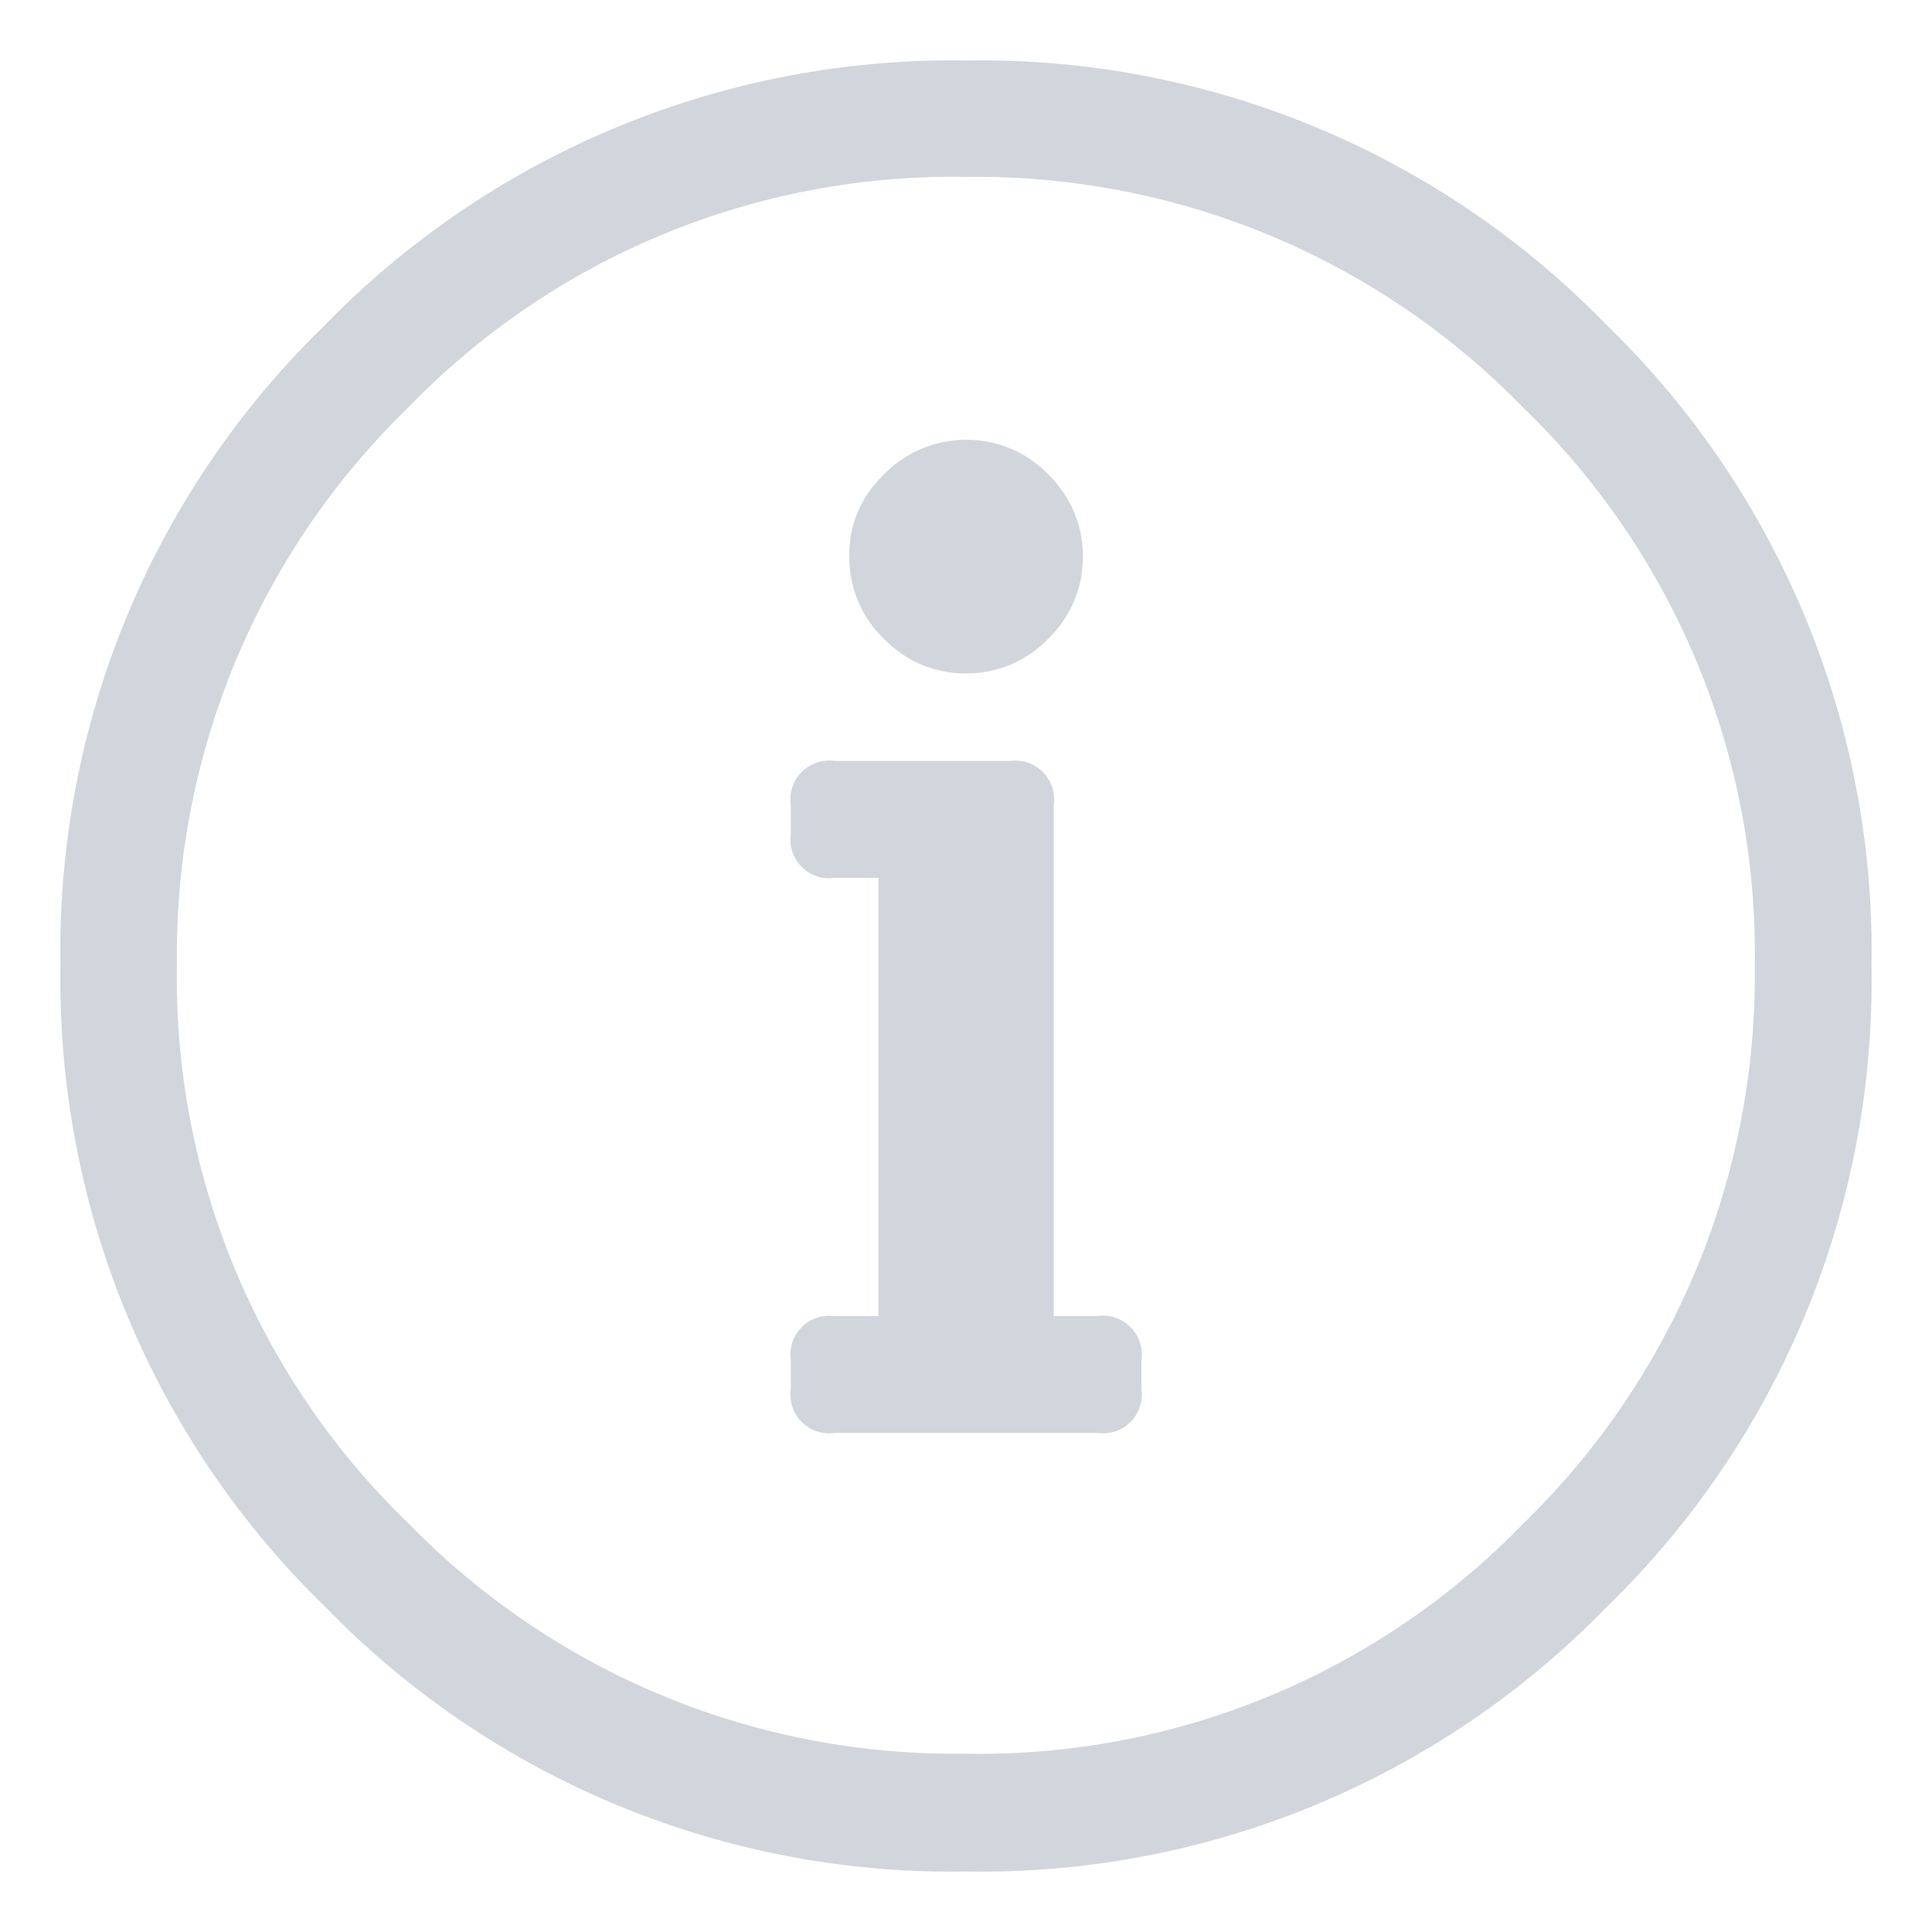
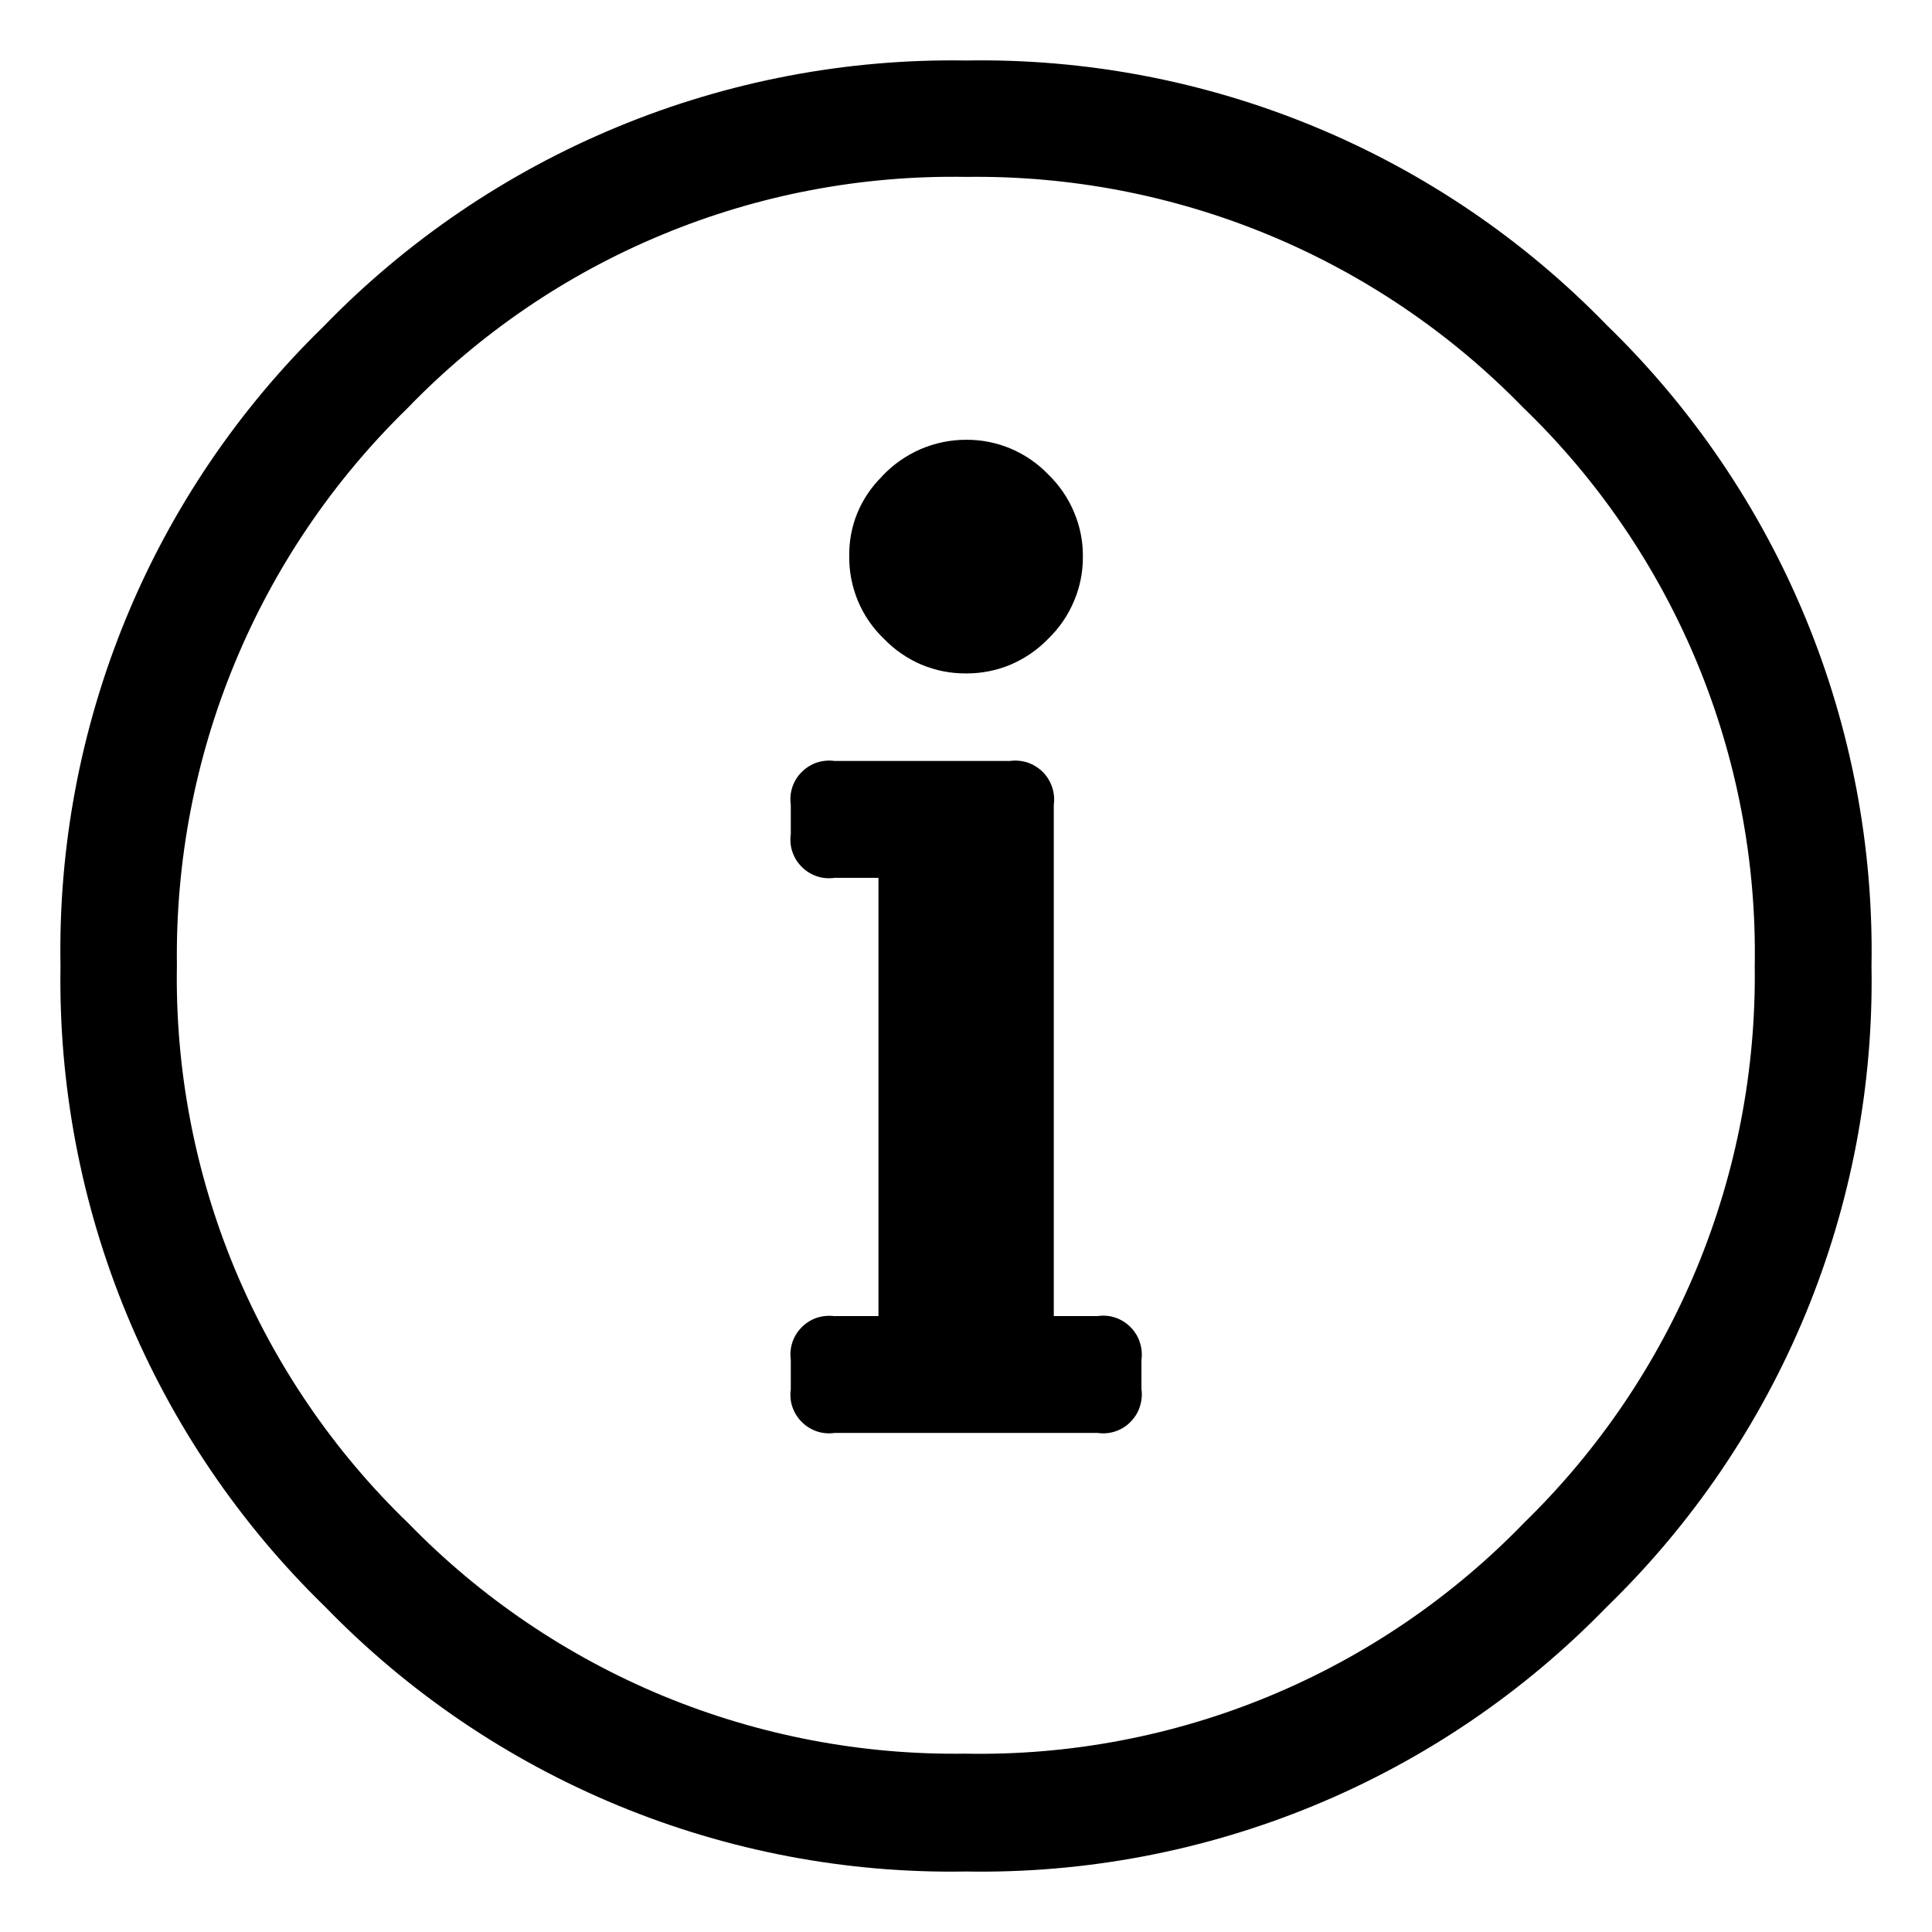
- <svg xmlns="http://www.w3.org/2000/svg" width="16" height="16" viewBox="0 0 16 16" fill="none">
-   <path d="M8 1.465C7.138 1.45 6.282 1.612 5.485 1.943C4.688 2.273 3.969 2.764 3.37 3.385C2.757 3.983 2.271 4.7 1.944 5.492C1.616 6.284 1.454 7.135 1.465 7.991C1.45 8.853 1.613 9.709 1.943 10.505C2.274 11.301 2.764 12.02 3.385 12.618C3.983 13.232 4.7 13.717 5.492 14.045C6.284 14.372 7.135 14.535 7.992 14.523C8.854 14.54 9.711 14.378 10.509 14.048C11.306 13.718 12.027 13.227 12.626 12.607C13.24 12.008 13.725 11.291 14.053 10.499C14.38 9.707 14.543 8.857 14.532 8C14.547 7.138 14.384 6.283 14.054 5.487C13.723 4.691 13.233 3.971 12.612 3.373C12.013 2.758 11.296 2.272 10.503 1.944C9.71 1.616 8.858 1.453 8 1.465ZM2.678 2.705C3.368 1.993 4.196 1.431 5.111 1.052C6.026 0.673 7.01 0.485 8 0.501C8.988 0.484 9.968 0.67 10.881 1.047C11.794 1.424 12.619 1.984 13.307 2.693C14.016 3.381 14.576 4.207 14.953 5.119C15.33 6.032 15.516 7.013 15.499 8C15.516 8.987 15.33 9.968 14.953 10.881C14.576 11.793 14.016 12.619 13.307 13.307C12.619 14.016 11.794 14.576 10.881 14.953C9.968 15.33 8.988 15.516 8 15.499C7.013 15.516 6.032 15.33 5.12 14.953C4.207 14.576 3.381 14.016 2.693 13.307C1.985 12.619 1.425 11.793 1.048 10.881C0.671 9.968 0.485 8.987 0.501 8C0.483 7.015 0.667 6.038 1.041 5.127C1.415 4.216 1.973 3.392 2.678 2.705ZM6.912 10.899H7.275V7.27H6.912C6.862 7.277 6.812 7.273 6.765 7.257C6.718 7.241 6.675 7.215 6.64 7.179C6.604 7.144 6.578 7.101 6.562 7.054C6.546 7.007 6.542 6.957 6.549 6.907V6.665C6.542 6.616 6.546 6.566 6.562 6.518C6.578 6.471 6.604 6.428 6.64 6.393C6.675 6.358 6.718 6.331 6.765 6.315C6.812 6.3 6.862 6.295 6.912 6.302H8.363C8.413 6.295 8.463 6.3 8.51 6.315C8.557 6.331 8.6 6.358 8.636 6.393C8.671 6.428 8.697 6.471 8.713 6.518C8.729 6.566 8.734 6.616 8.727 6.665V10.899H9.09C9.139 10.892 9.189 10.896 9.237 10.912C9.284 10.928 9.327 10.955 9.362 10.99C9.397 11.025 9.424 11.068 9.439 11.115C9.455 11.162 9.46 11.213 9.453 11.262V11.504C9.46 11.553 9.455 11.604 9.439 11.651C9.424 11.698 9.397 11.741 9.362 11.776C9.327 11.812 9.284 11.838 9.237 11.854C9.189 11.87 9.139 11.874 9.09 11.867H6.912C6.862 11.874 6.812 11.87 6.765 11.854C6.718 11.838 6.675 11.812 6.64 11.776C6.604 11.741 6.578 11.698 6.562 11.651C6.546 11.604 6.542 11.553 6.549 11.504V11.262C6.542 11.213 6.547 11.163 6.562 11.116C6.578 11.069 6.605 11.026 6.64 10.991C6.675 10.956 6.718 10.929 6.765 10.913C6.812 10.898 6.863 10.893 6.912 10.9V10.899ZM7.305 3.944C7.394 3.849 7.502 3.773 7.621 3.721C7.741 3.669 7.87 3.642 8 3.642C8.127 3.641 8.253 3.666 8.37 3.715C8.487 3.765 8.593 3.837 8.681 3.929C8.772 4.017 8.845 4.123 8.894 4.24C8.944 4.357 8.969 4.482 8.968 4.609C8.969 4.736 8.944 4.862 8.894 4.979C8.845 5.096 8.772 5.202 8.681 5.29C8.593 5.381 8.487 5.454 8.37 5.504C8.253 5.553 8.127 5.578 8 5.577C7.873 5.578 7.747 5.553 7.63 5.504C7.513 5.454 7.408 5.381 7.32 5.29C7.228 5.202 7.155 5.096 7.106 4.979C7.057 4.862 7.032 4.736 7.033 4.609C7.031 4.486 7.053 4.363 7.1 4.249C7.147 4.135 7.217 4.032 7.305 3.945V3.944Z" fill="#D0D6DC" />
+ <svg xmlns="http://www.w3.org/2000/svg" viewBox="0 0 16 16">
+   <path d="M8 1.465C7.138 1.45 6.282 1.612 5.485 1.943C4.688 2.273 3.969 2.764 3.37 3.385C2.757 3.983 2.271 4.7 1.944 5.492C1.616 6.284 1.454 7.135 1.465 7.991C1.45 8.853 1.613 9.709 1.943 10.505C2.274 11.301 2.764 12.02 3.385 12.618C3.983 13.232 4.7 13.717 5.492 14.045C6.284 14.372 7.135 14.535 7.992 14.523C8.854 14.54 9.711 14.378 10.509 14.048C11.306 13.718 12.027 13.227 12.626 12.607C13.24 12.008 13.725 11.291 14.053 10.499C14.38 9.707 14.543 8.857 14.532 8C14.547 7.138 14.384 6.283 14.054 5.487C13.723 4.691 13.233 3.971 12.612 3.373C12.013 2.758 11.296 2.272 10.503 1.944C9.71 1.616 8.858 1.453 8 1.465ZM2.678 2.705C3.368 1.993 4.196 1.431 5.111 1.052C6.026 0.673 7.01 0.485 8 0.501C8.988 0.484 9.968 0.67 10.881 1.047C11.794 1.424 12.619 1.984 13.307 2.693C14.016 3.381 14.576 4.207 14.953 5.119C15.33 6.032 15.516 7.013 15.499 8C15.516 8.987 15.33 9.968 14.953 10.881C14.576 11.793 14.016 12.619 13.307 13.307C12.619 14.016 11.794 14.576 10.881 14.953C9.968 15.33 8.988 15.516 8 15.499C7.013 15.516 6.032 15.33 5.12 14.953C4.207 14.576 3.381 14.016 2.693 13.307C1.985 12.619 1.425 11.793 1.048 10.881C0.671 9.968 0.485 8.987 0.501 8C0.483 7.015 0.667 6.038 1.041 5.127C1.415 4.216 1.973 3.392 2.678 2.705ZM6.912 10.899H7.275V7.27H6.912C6.862 7.277 6.812 7.273 6.765 7.257C6.718 7.241 6.675 7.215 6.64 7.179C6.604 7.144 6.578 7.101 6.562 7.054C6.546 7.007 6.542 6.957 6.549 6.907V6.665C6.542 6.616 6.546 6.566 6.562 6.518C6.578 6.471 6.604 6.428 6.64 6.393C6.675 6.358 6.718 6.331 6.765 6.315C6.812 6.3 6.862 6.295 6.912 6.302H8.363C8.413 6.295 8.463 6.3 8.51 6.315C8.557 6.331 8.6 6.358 8.636 6.393C8.671 6.428 8.697 6.471 8.713 6.518C8.729 6.566 8.734 6.616 8.727 6.665V10.899H9.09C9.139 10.892 9.189 10.896 9.237 10.912C9.284 10.928 9.327 10.955 9.362 10.99C9.397 11.025 9.424 11.068 9.439 11.115C9.455 11.162 9.46 11.213 9.453 11.262V11.504C9.46 11.553 9.455 11.604 9.439 11.651C9.424 11.698 9.397 11.741 9.362 11.776C9.327 11.812 9.284 11.838 9.237 11.854C9.189 11.87 9.139 11.874 9.09 11.867H6.912C6.862 11.874 6.812 11.87 6.765 11.854C6.718 11.838 6.675 11.812 6.64 11.776C6.604 11.741 6.578 11.698 6.562 11.651C6.546 11.604 6.542 11.553 6.549 11.504V11.262C6.542 11.213 6.547 11.163 6.562 11.116C6.578 11.069 6.605 11.026 6.64 10.991C6.675 10.956 6.718 10.929 6.765 10.913C6.812 10.898 6.863 10.893 6.912 10.9V10.899ZM7.305 3.944C7.394 3.849 7.502 3.773 7.621 3.721C7.741 3.669 7.87 3.642 8 3.642C8.127 3.641 8.253 3.666 8.37 3.715C8.487 3.765 8.593 3.837 8.681 3.929C8.772 4.017 8.845 4.123 8.894 4.24C8.944 4.357 8.969 4.482 8.968 4.609C8.969 4.736 8.944 4.862 8.894 4.979C8.845 5.096 8.772 5.202 8.681 5.29C8.593 5.381 8.487 5.454 8.37 5.504C8.253 5.553 8.127 5.578 8 5.577C7.873 5.578 7.747 5.553 7.63 5.504C7.513 5.454 7.408 5.381 7.32 5.29C7.228 5.202 7.155 5.096 7.106 4.979C7.057 4.862 7.032 4.736 7.033 4.609C7.031 4.486 7.053 4.363 7.1 4.249C7.147 4.135 7.217 4.032 7.305 3.945V3.944Z" />
</svg>
